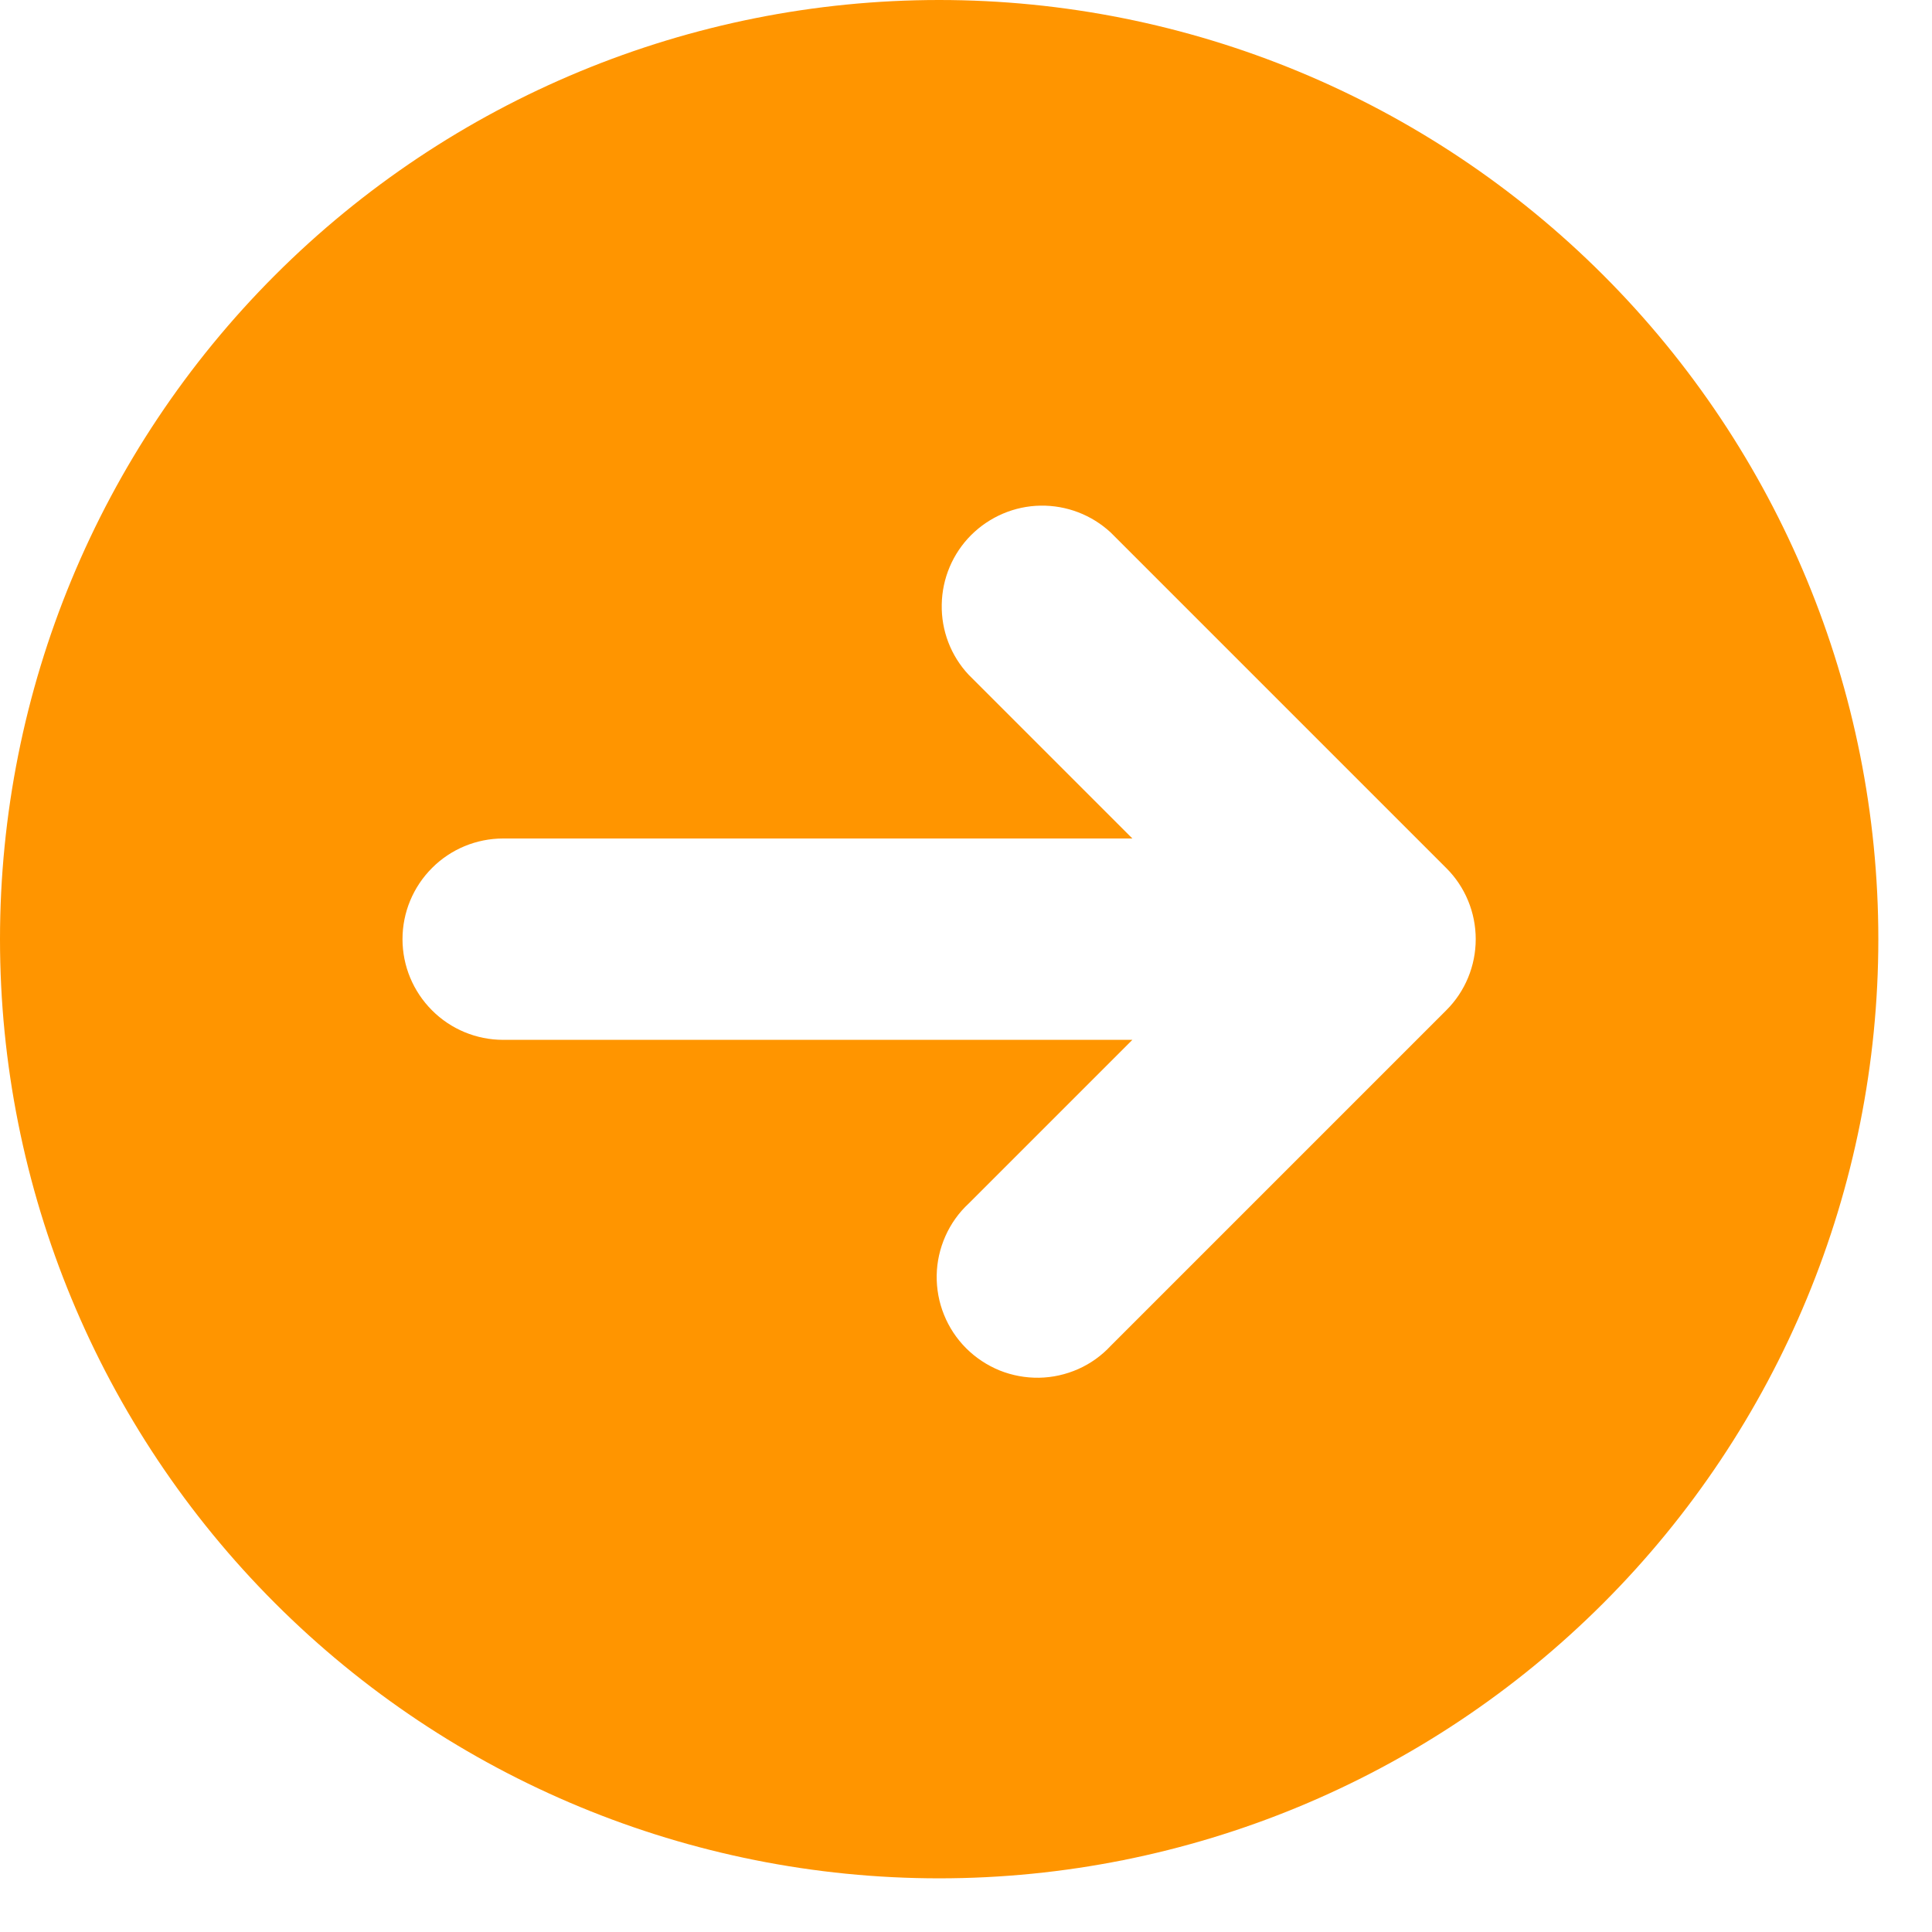
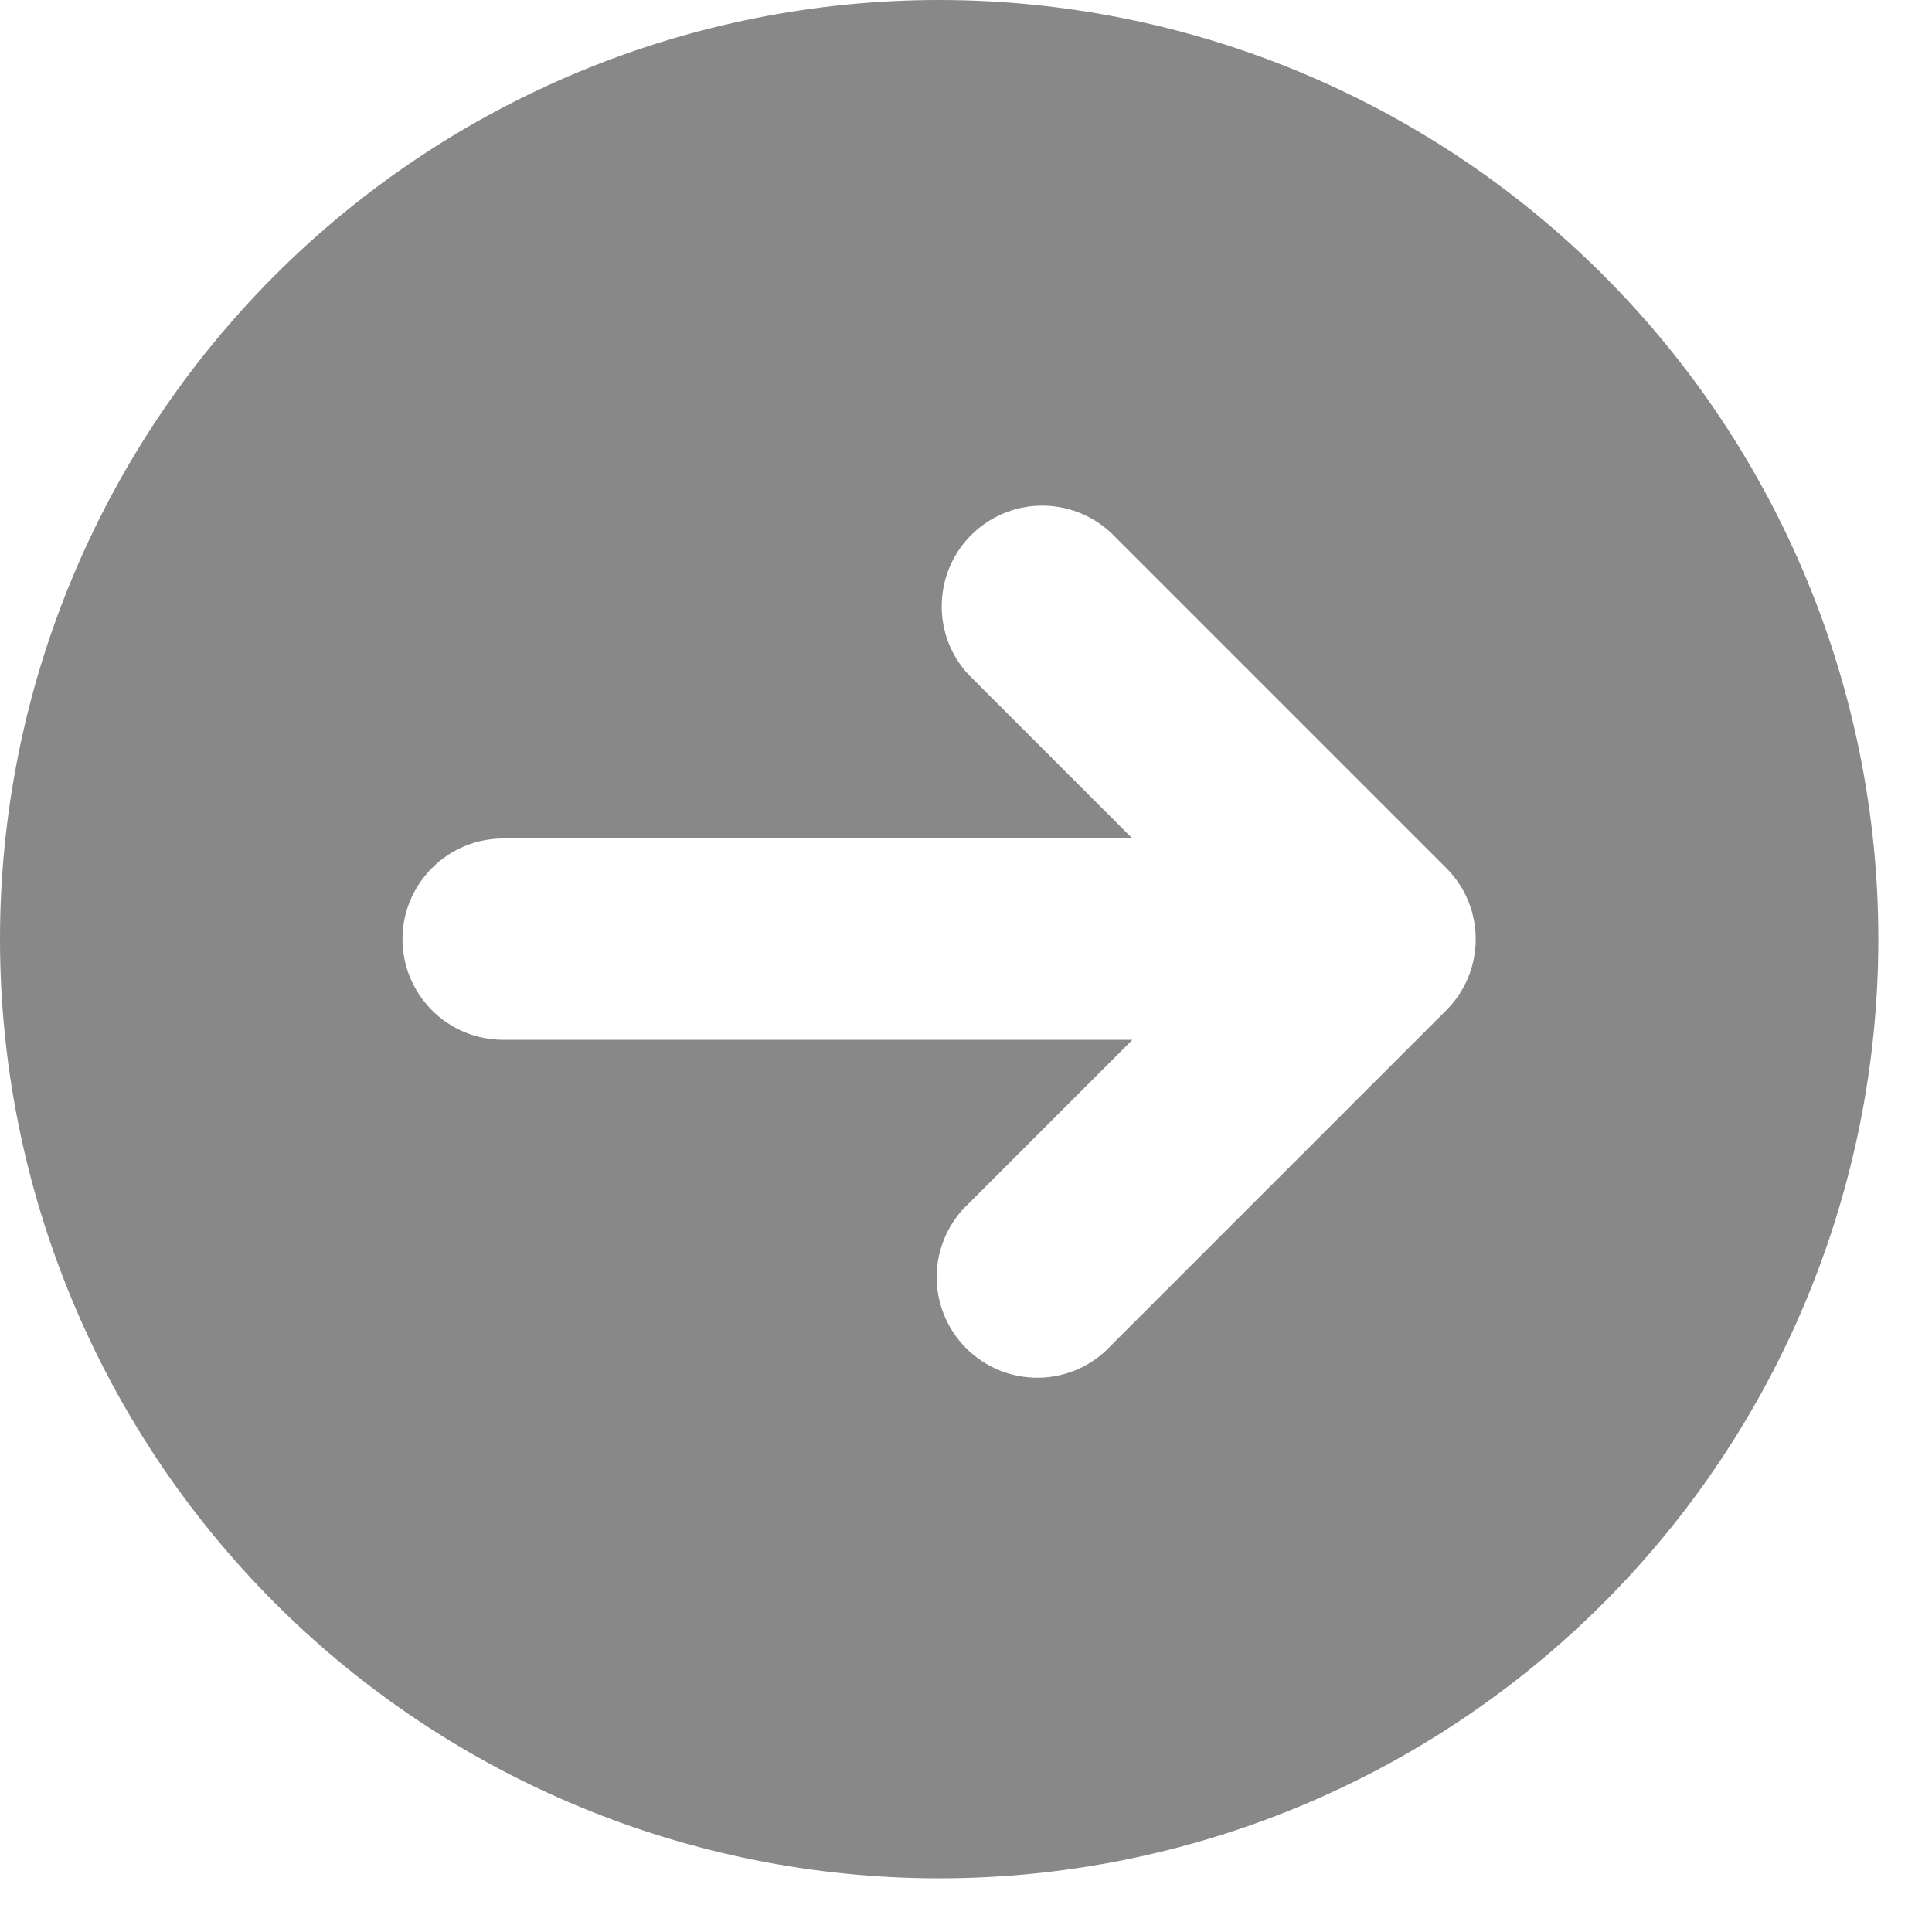
<svg xmlns="http://www.w3.org/2000/svg" width="18" height="18" viewBox="0 0 18 18" fill="none">
-   <path d="M17.5 8.75C17.5 6.429 16.578 4.204 14.937 2.563C13.296 0.922 11.071 0 8.75 0C6.429 0 4.204 0.922 2.563 2.563C0.922 4.204 0 6.429 0 8.75C0 11.071 0.922 13.296 2.563 14.937C4.204 16.578 6.429 17.5 8.75 17.5C11.071 17.5 13.296 16.578 14.937 14.937C16.578 13.296 17.5 11.071 17.5 8.75ZM4.688 7.812C4.439 7.812 4.2 7.911 4.025 8.087C3.849 8.263 3.75 8.501 3.75 8.75C3.75 8.999 3.849 9.237 4.025 9.413C4.2 9.589 4.439 9.688 4.688 9.688H10.55L9.025 11.213C8.933 11.298 8.859 11.402 8.808 11.517C8.757 11.632 8.729 11.756 8.727 11.882C8.725 12.008 8.748 12.133 8.795 12.249C8.842 12.366 8.912 12.472 9.001 12.561C9.09 12.65 9.196 12.72 9.313 12.768C9.43 12.815 9.555 12.838 9.681 12.836C9.807 12.834 9.931 12.806 10.046 12.755C10.161 12.704 10.264 12.63 10.35 12.537L13.475 9.412C13.651 9.237 13.749 8.998 13.749 8.75C13.749 8.502 13.651 8.263 13.475 8.088L10.35 4.963C10.172 4.797 9.937 4.707 9.694 4.711C9.451 4.715 9.22 4.814 9.048 4.985C8.876 5.157 8.778 5.389 8.774 5.632C8.769 5.875 8.859 6.11 9.025 6.287L10.55 7.812H4.688Z" fill-rule="evenodd" clip-rule="evenodd" fill="#FF9500" />
+   <path d="M17.5 8.75C17.5 6.429 16.578 4.204 14.937 2.563C13.296 0.922 11.071 0 8.75 0C6.429 0 4.204 0.922 2.563 2.563C0.922 4.204 0 6.429 0 8.75C0 11.071 0.922 13.296 2.563 14.937C4.204 16.578 6.429 17.5 8.75 17.5C11.071 17.5 13.296 16.578 14.937 14.937C16.578 13.296 17.5 11.071 17.5 8.75ZM4.688 7.812C4.439 7.812 4.2 7.911 4.025 8.087C3.849 8.263 3.75 8.501 3.75 8.75C3.75 8.999 3.849 9.237 4.025 9.413C4.2 9.589 4.439 9.688 4.688 9.688H10.55L9.025 11.213C8.933 11.298 8.859 11.402 8.808 11.517C8.757 11.632 8.729 11.756 8.727 11.882C8.725 12.008 8.748 12.133 8.795 12.249C8.842 12.366 8.912 12.472 9.001 12.561C9.09 12.65 9.196 12.72 9.313 12.768C9.43 12.815 9.555 12.838 9.681 12.836C9.807 12.834 9.931 12.806 10.046 12.755C10.161 12.704 10.264 12.63 10.35 12.537L13.475 9.412C13.651 9.237 13.749 8.998 13.749 8.75C13.749 8.502 13.651 8.263 13.475 8.088L10.35 4.963C10.172 4.797 9.937 4.707 9.694 4.711C9.451 4.715 9.22 4.814 9.048 4.985C8.876 5.157 8.778 5.389 8.774 5.632C8.769 5.875 8.859 6.11 9.025 6.287L10.55 7.812H4.688Z" fill-rule="evenodd" clip-rule="evenodd" fill="#888888" />
</svg>
